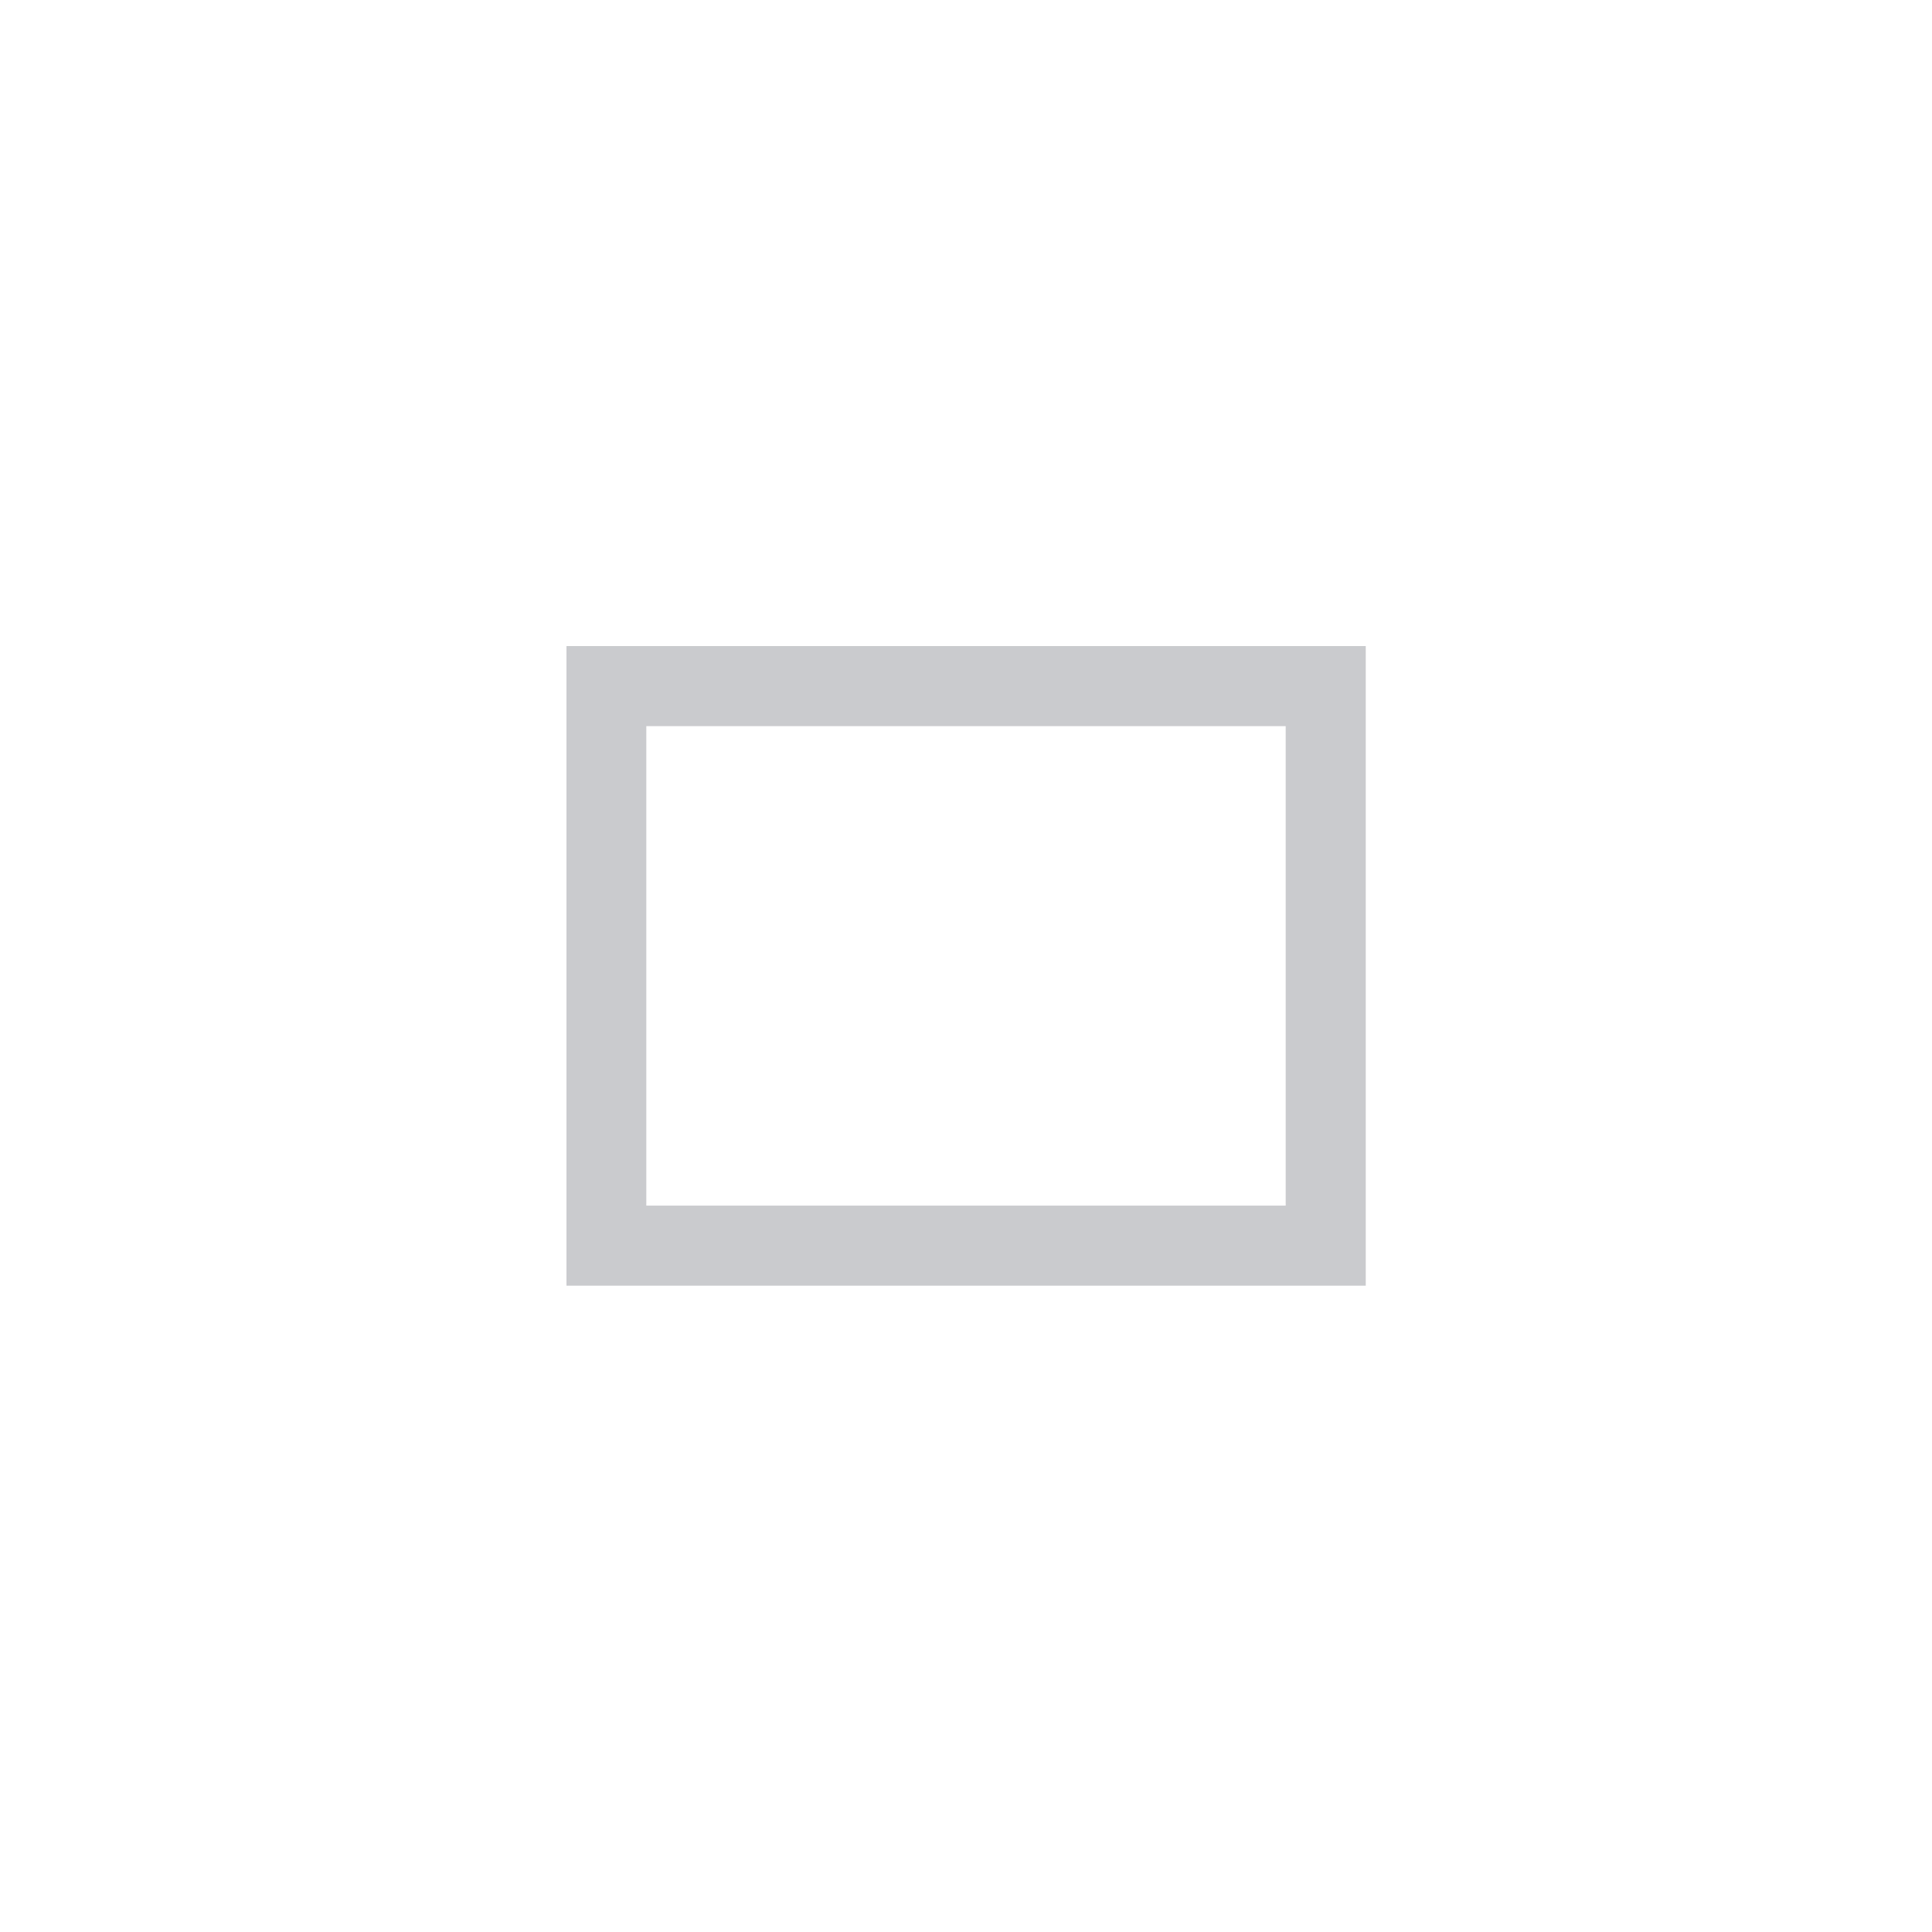
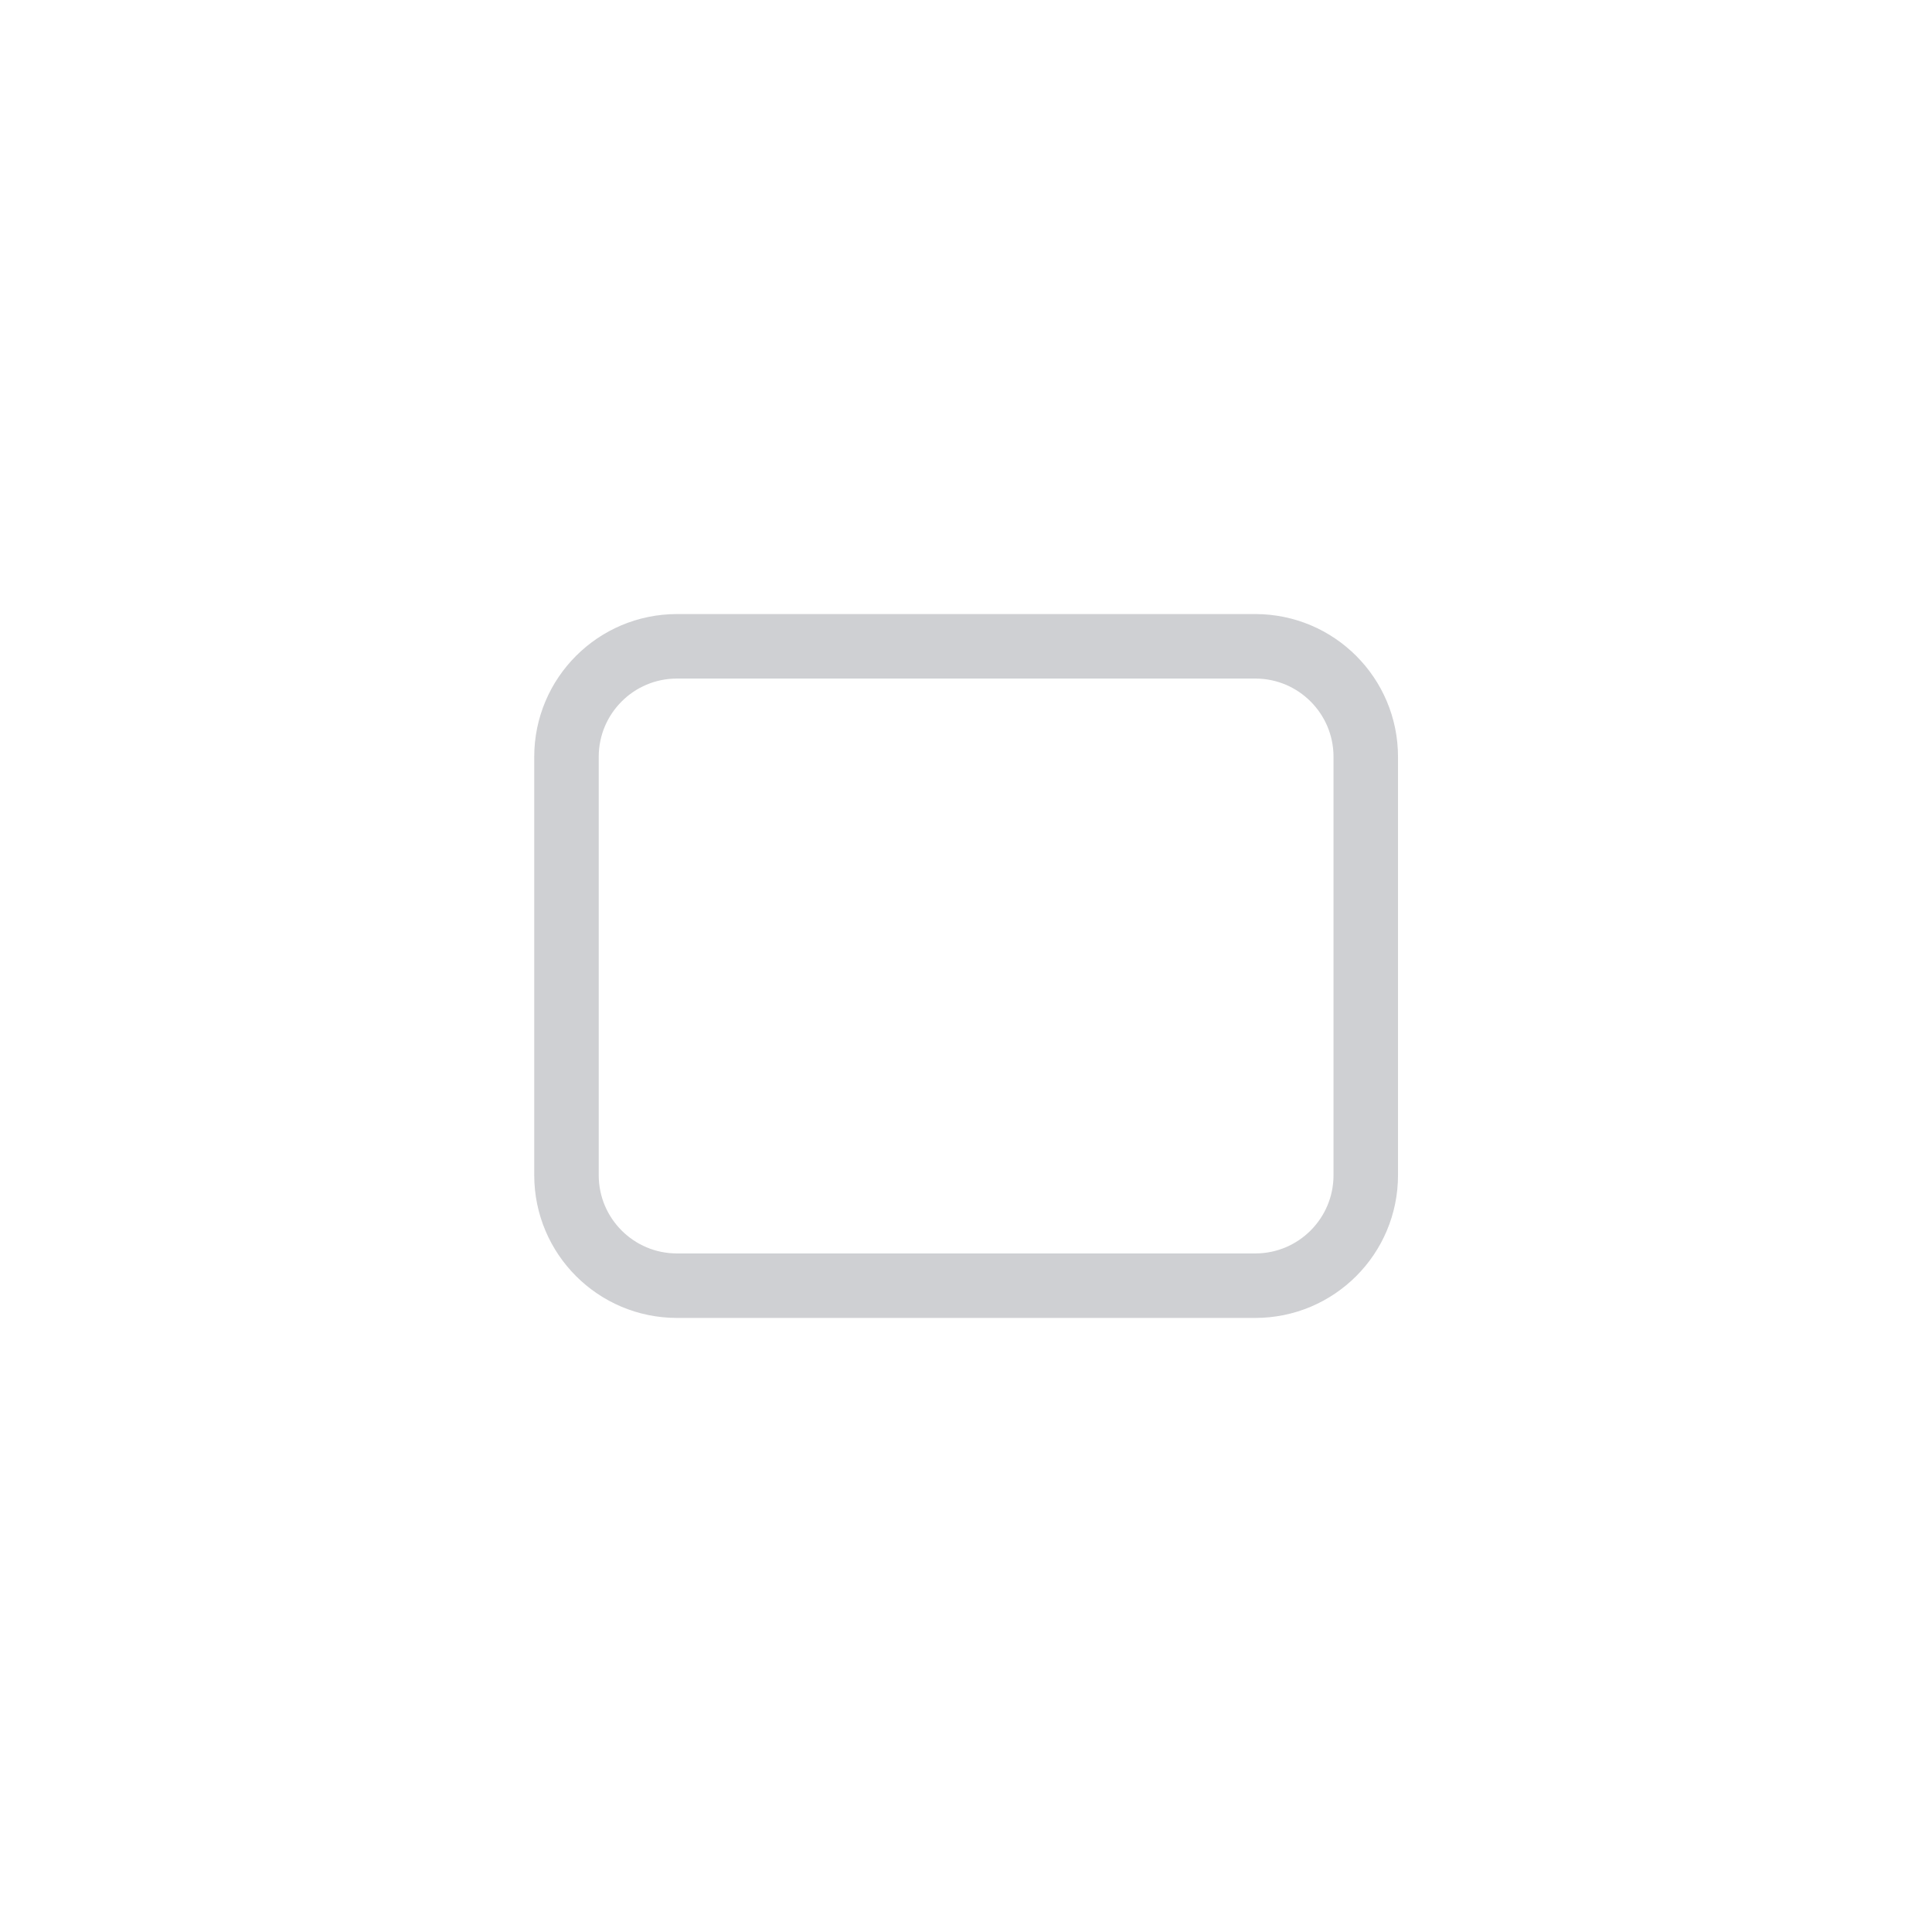
<svg xmlns="http://www.w3.org/2000/svg" xmlns:ns1="http://www.openswatchbook.org/uri/2009/osb" id="svg8" version="1.1" viewBox="0 0 7.937 7.938" height="30" width="30">
  <defs id="defs2">
    <linearGradient id="linearGradient882" ns1:paint="solid">
      <stop style="stop-color:#000000;stop-opacity:0;" offset="0" id="stop880" />
    </linearGradient>
  </defs>
  <g transform="translate(0,-289.0625)" id="layer1">
    <g transform="matrix(0.2645833,0,0,0.2645833,11.89587,2.95642)" id="4" />
    <g transform="matrix(0.2645833,0,0,0.2645833,9.625899,2.204595)" id="4-7" />
    <rect style="opacity:0;fill:#000000;fill-opacity:1;stroke:none;stroke-width:0.125;stroke-linejoin:miter;stroke-miterlimit:4;stroke-dasharray:none;stroke-opacity:1;paint-order:markers stroke fill" id="rect1575-0" width="4.233" height="4.233" x="-12.231" y="294.874" ry="4.4795979e-06" />
-     <path fill="#CACBCE" d="m 2.327,293.77 v -1.478 -0.575 h 0.591 2.102 0.591 v 0.575 1.478 0.575 H 5.02 2.918 2.327 Z m 0.328,0.246 h 2.627 v -1.97 H 2.655 Z" id="path4" style="fill:#CACBCE;fill-opacity:1;fill-rule:evenodd;stroke-width:0.328" />
+     <rect style="opacity:0.9;fill:none;stroke:#CACBCE;stroke-width:0.265;stroke-miterlimit:4;stroke-dasharray:none;stroke-opacity:1" id="rect837" width="3.284" height="2.627" x="2.327" y="291.718" ry="0.454" />
  </g>
</svg>
